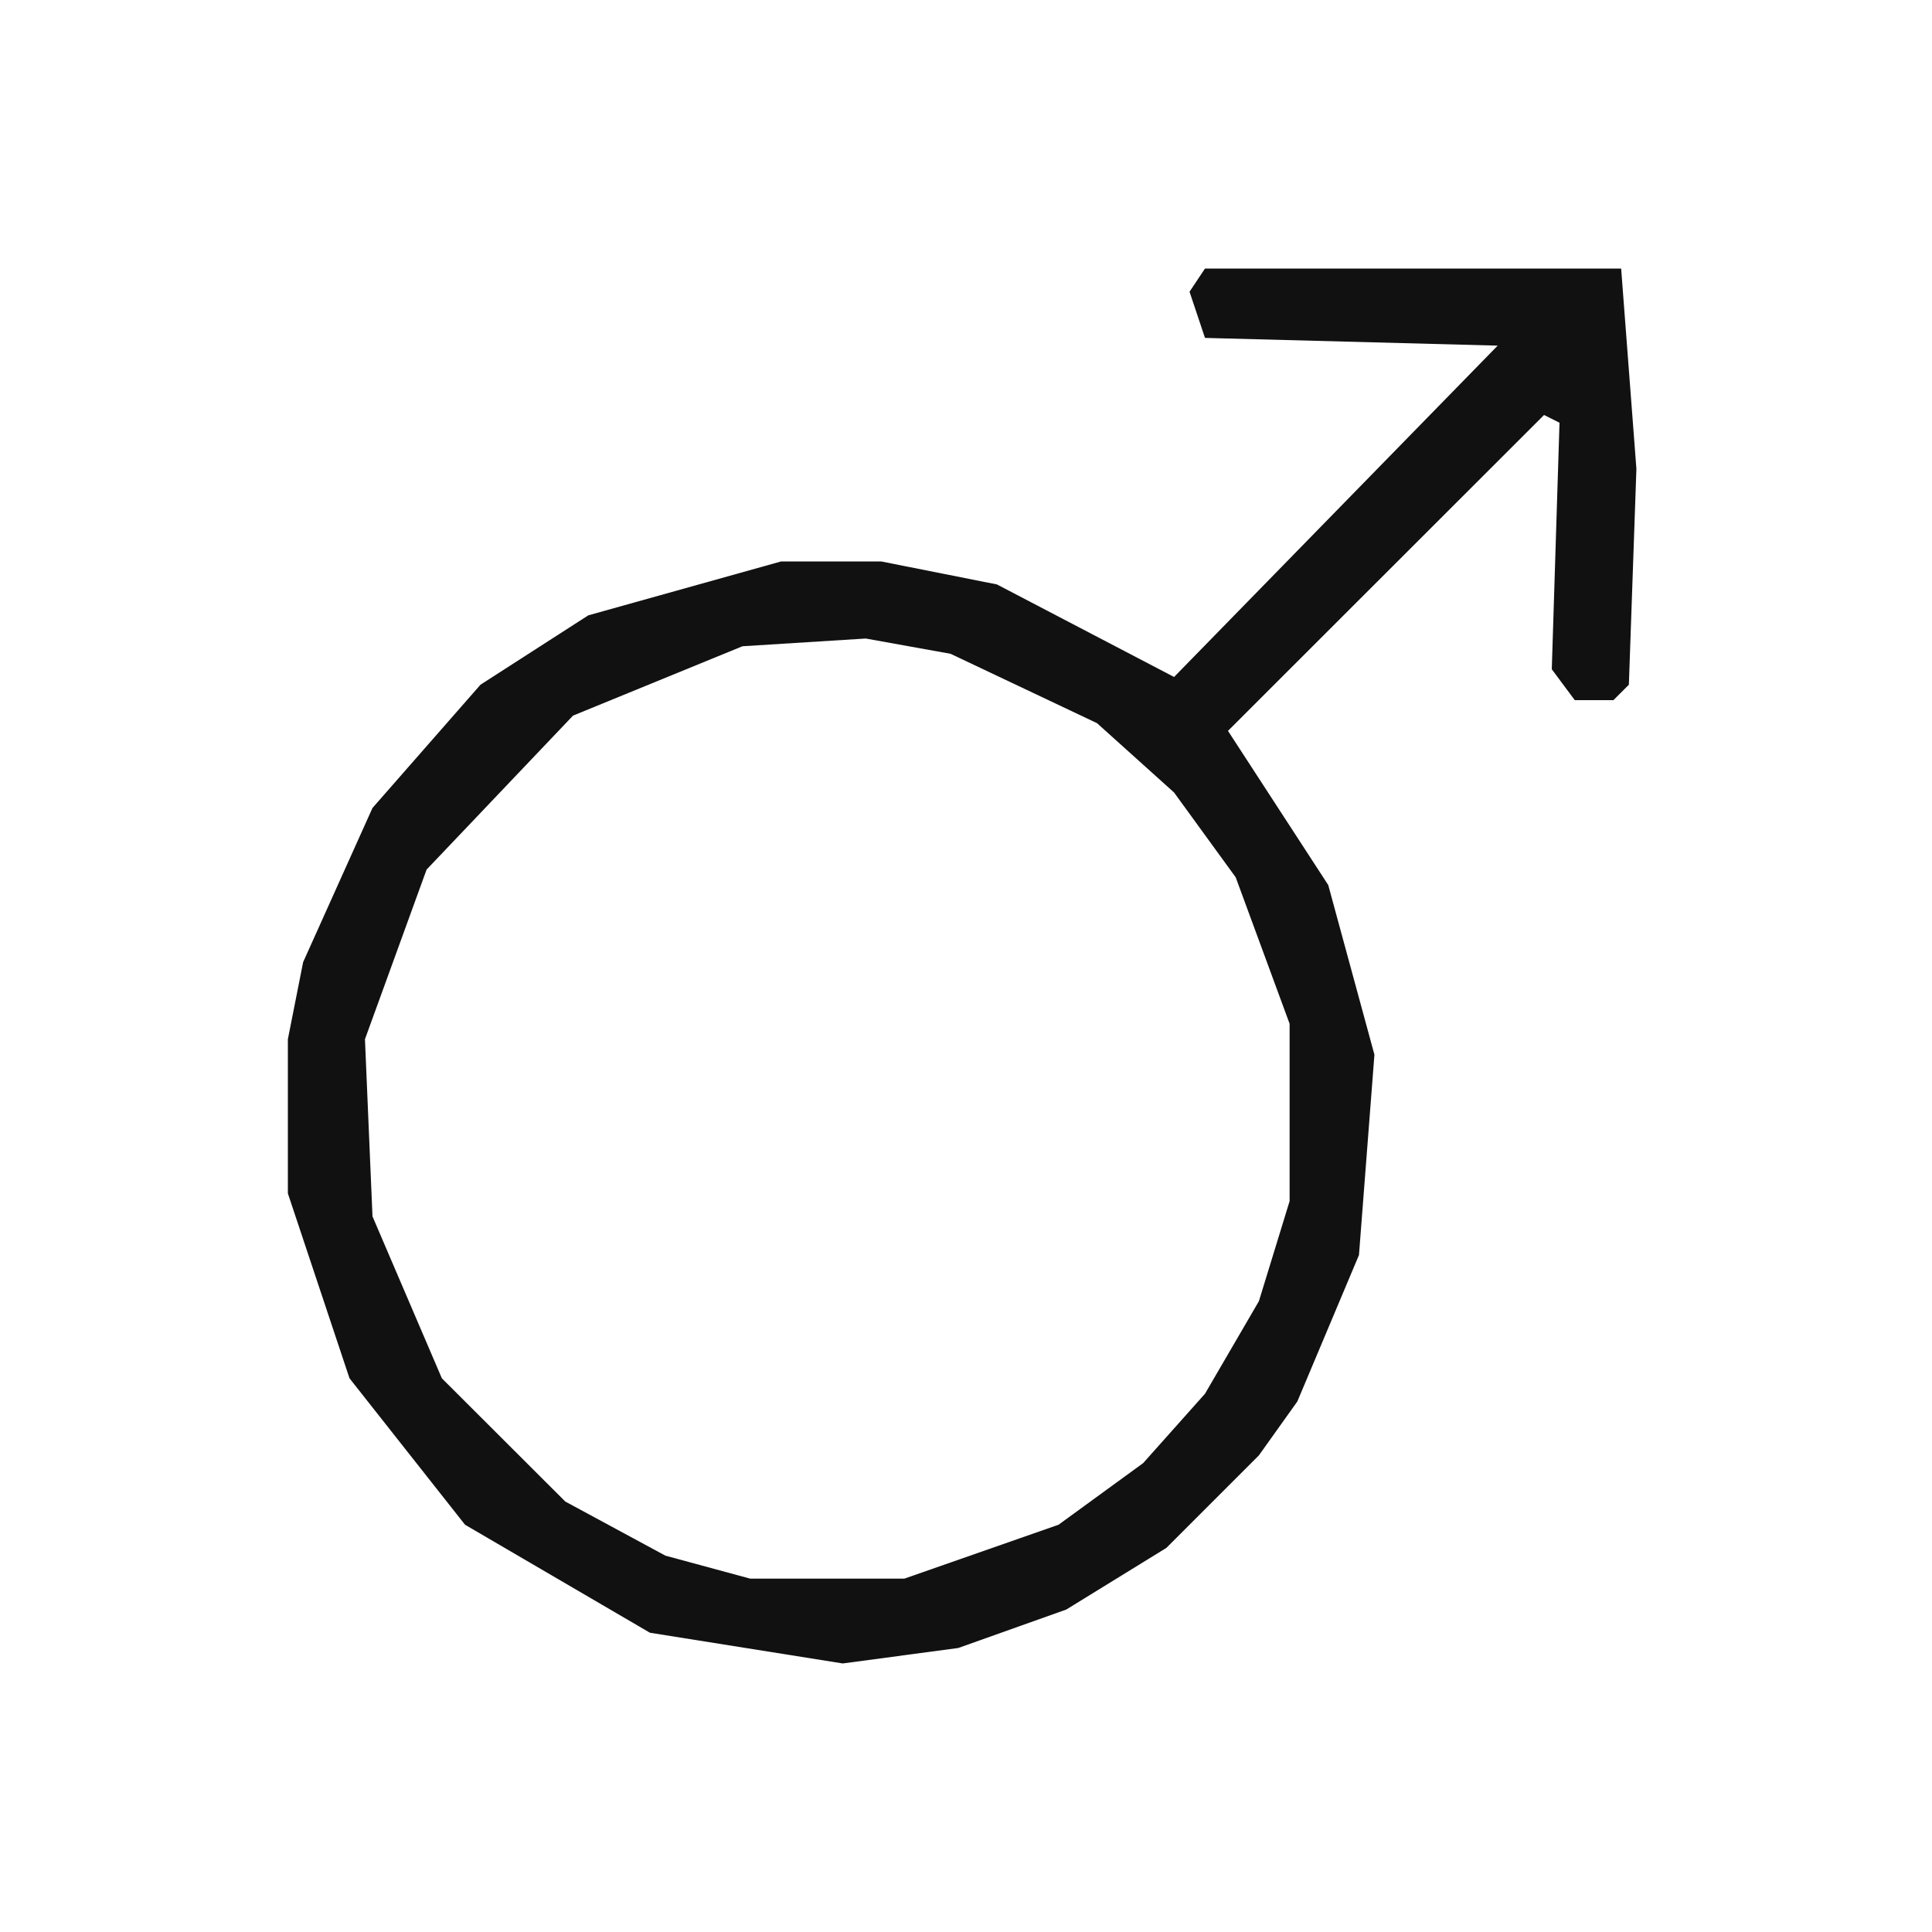
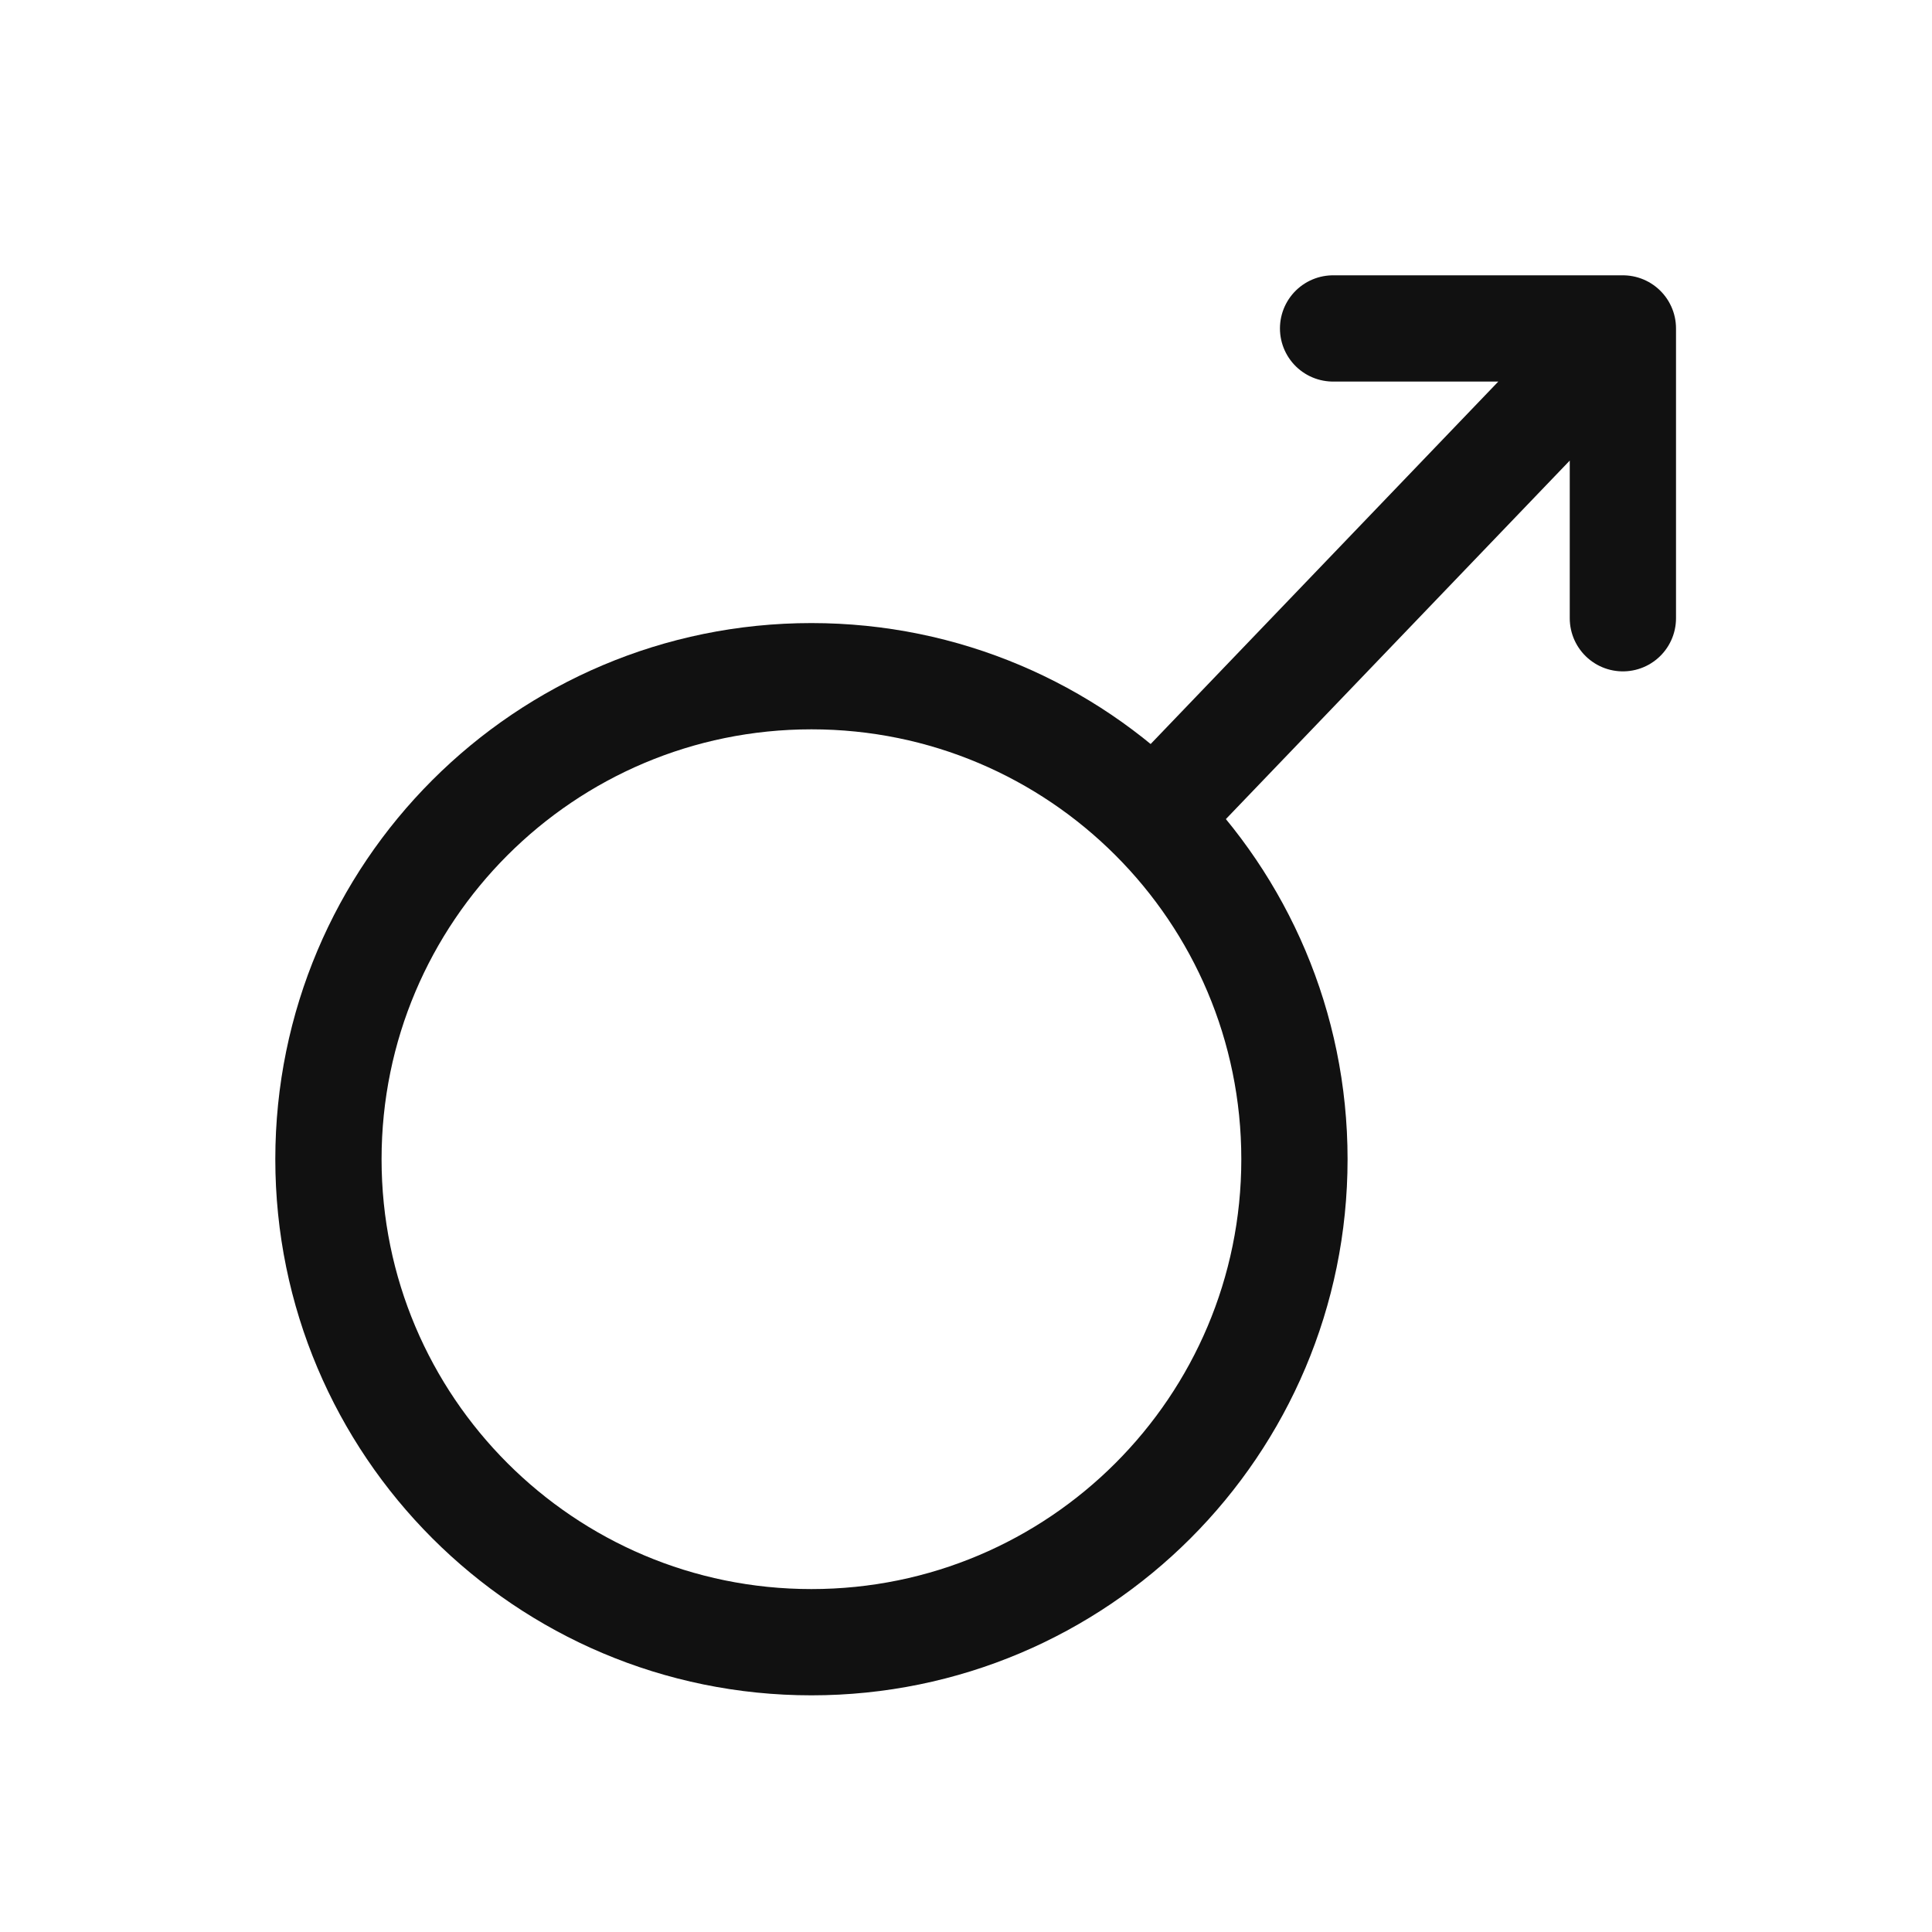
<svg xmlns="http://www.w3.org/2000/svg" viewBox="0 0 100 100" role="img" aria-label="Mars">
-   <path d="M83.91,13.90 L62.37,13.90 L61.57,15.10 L62.37,17.49 L77.52,17.89 L60.77,35.04 L51.60,30.25 L45.61,29.06 L40.43,29.06 L30.45,31.85 L24.87,35.44 L19.28,41.82 L15.69,49.80 L14.90,53.79 L14.90,61.77 L18.09,71.34 L24.07,78.92 L33.64,84.51 L43.62,86.10 L49.60,85.30 L55.19,83.31 L60.37,80.12 L65.16,75.33 L67.15,72.54 L70.34,64.96 L71.14,54.59 L68.75,45.81 L63.56,37.83 L79.92,21.48 L80.72,21.88 L80.32,34.64 L81.51,36.24 L83.51,36.24 L84.31,35.44 L84.70,24.27 Z M38.43,33.45 L44.81,33.05 L49.20,33.84 L56.78,37.43 L60.77,41.02 L63.96,45.41 L66.75,52.99 L66.75,62.17 L65.16,67.35 L62.37,72.14 L59.17,75.73 L54.79,78.92 L46.81,81.71 L38.83,81.71 L34.44,80.52 L29.26,77.72 L22.87,71.34 L19.28,62.96 L18.89,53.79 L22.08,45.01 L29.66,37.04 Z" fill="#111111" fill-rule="evenodd" clip-rule="evenodd" />
+   <g fill="none" stroke="#111111" stroke-width="5.5" stroke-linecap="round" stroke-linejoin="round">
+     <circle cx="42" cy="60" r="25" />
+     <path d="M60.5 41.5L84 17M69 17H84V32" />
+   </g>
</svg>
